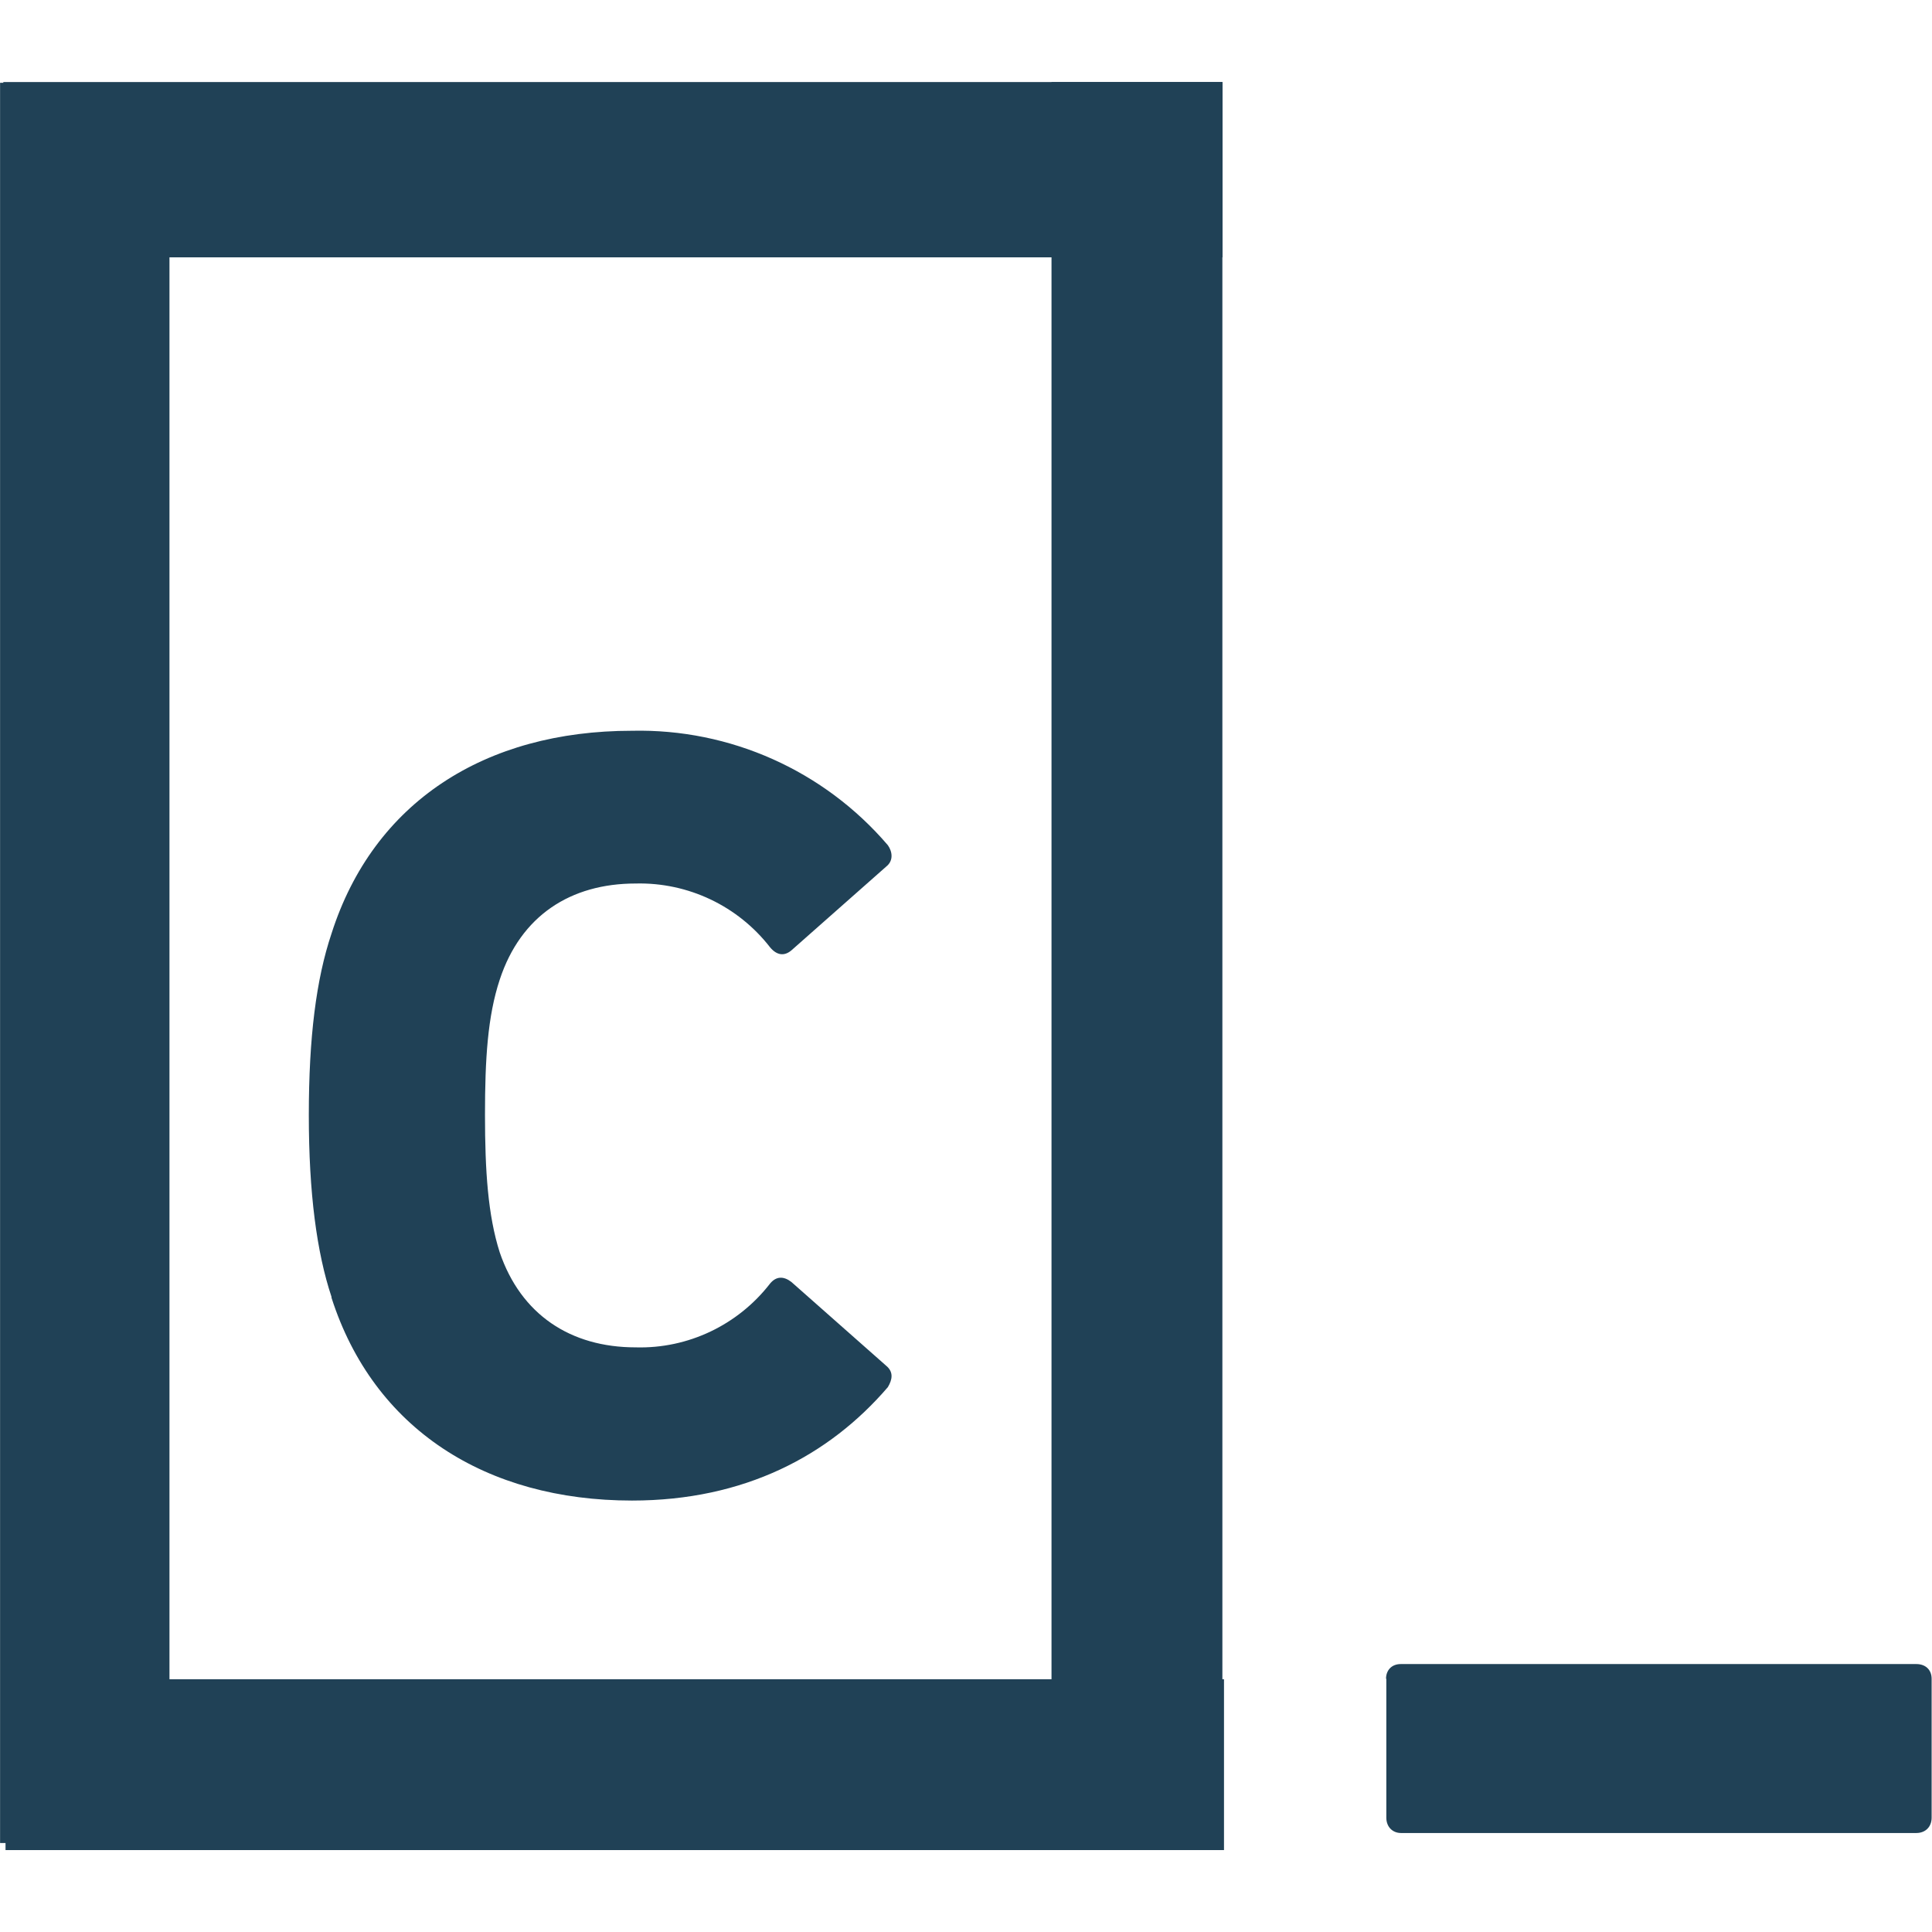
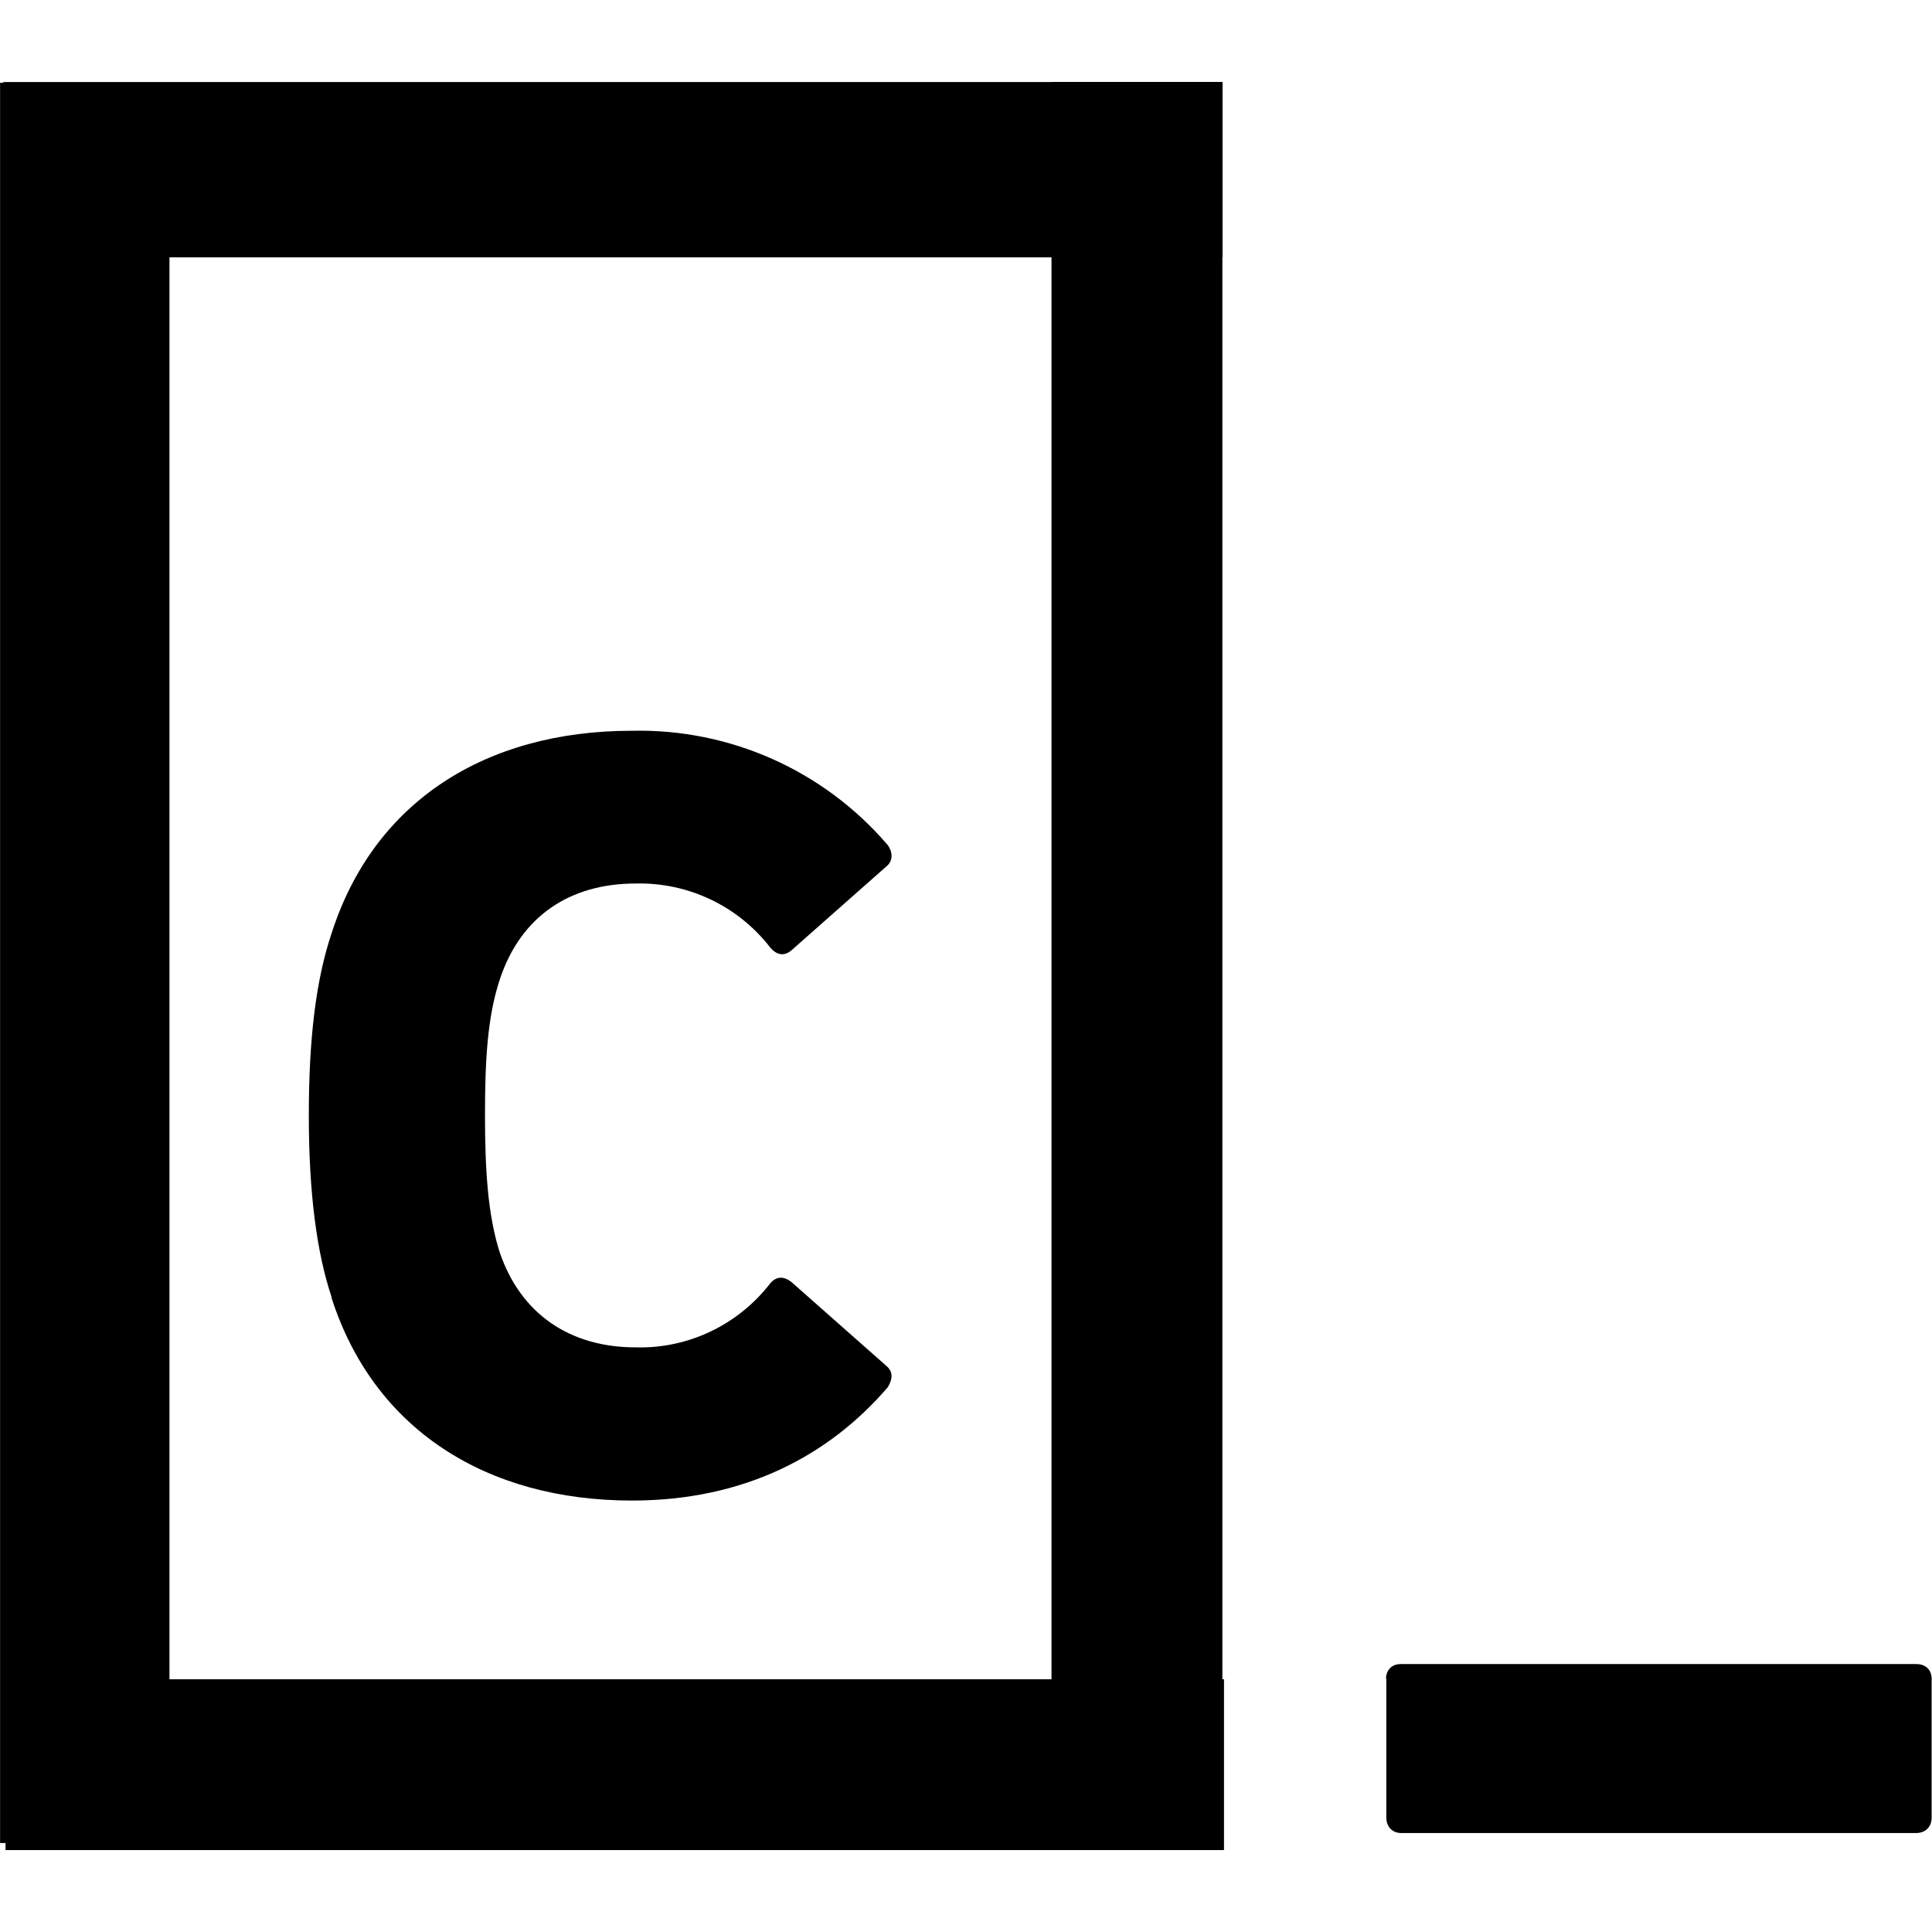
- <svg xmlns="http://www.w3.org/2000/svg" width="64" height="64" viewBox="0 0 13.107 13.116" preserveAspectRatio="xMidYMid" fill="#204156">
+ <svg xmlns="http://www.w3.org/2000/svg" width="64" height="64" viewBox="0 0 13.107 13.116" preserveAspectRatio="xMidYMid" fill="currentcolor">
  <path d="M2.246 8.804c-.1-.3-.154-.705-.154-1.233s.05-.923.154-1.233c.285-.893 1.042-1.377 2.04-1.377a2.22 2.22 0 0 1 1.737.777c.03.042.04.104-.01.144l-.645.57c-.05.042-.1.032-.144-.02a1.12 1.12 0 0 0-.913-.434c-.442 0-.78.218-.923.653-.082.248-.1.538-.1.918s.02.682.1.933c.144.422.48.645.923.645.356.01.695-.152.913-.434.042-.05.092-.05.144-.01l.645.57c.05.042.04.094.01.144-.4.466-.975.77-1.737.77-.992 0-1.754-.486-2.04-1.377M-.004.562h1.15v11.95h-1.15z" />
  <path d="M.018.557h8.277v1.19H.018z" />
  <path d="M7.134.557h1.16v11.075h-1.16z" />
  <path d="M.033 11.4h8.272v1.16H.033zm9.374-.003v.943c0 .062.042.104.1.104h3.498c.062 0 .104-.042.104-.104v-.943c0-.062-.042-.1-.104-.1h-3.5c-.062 0-.1.042-.1.1" />
</svg>
